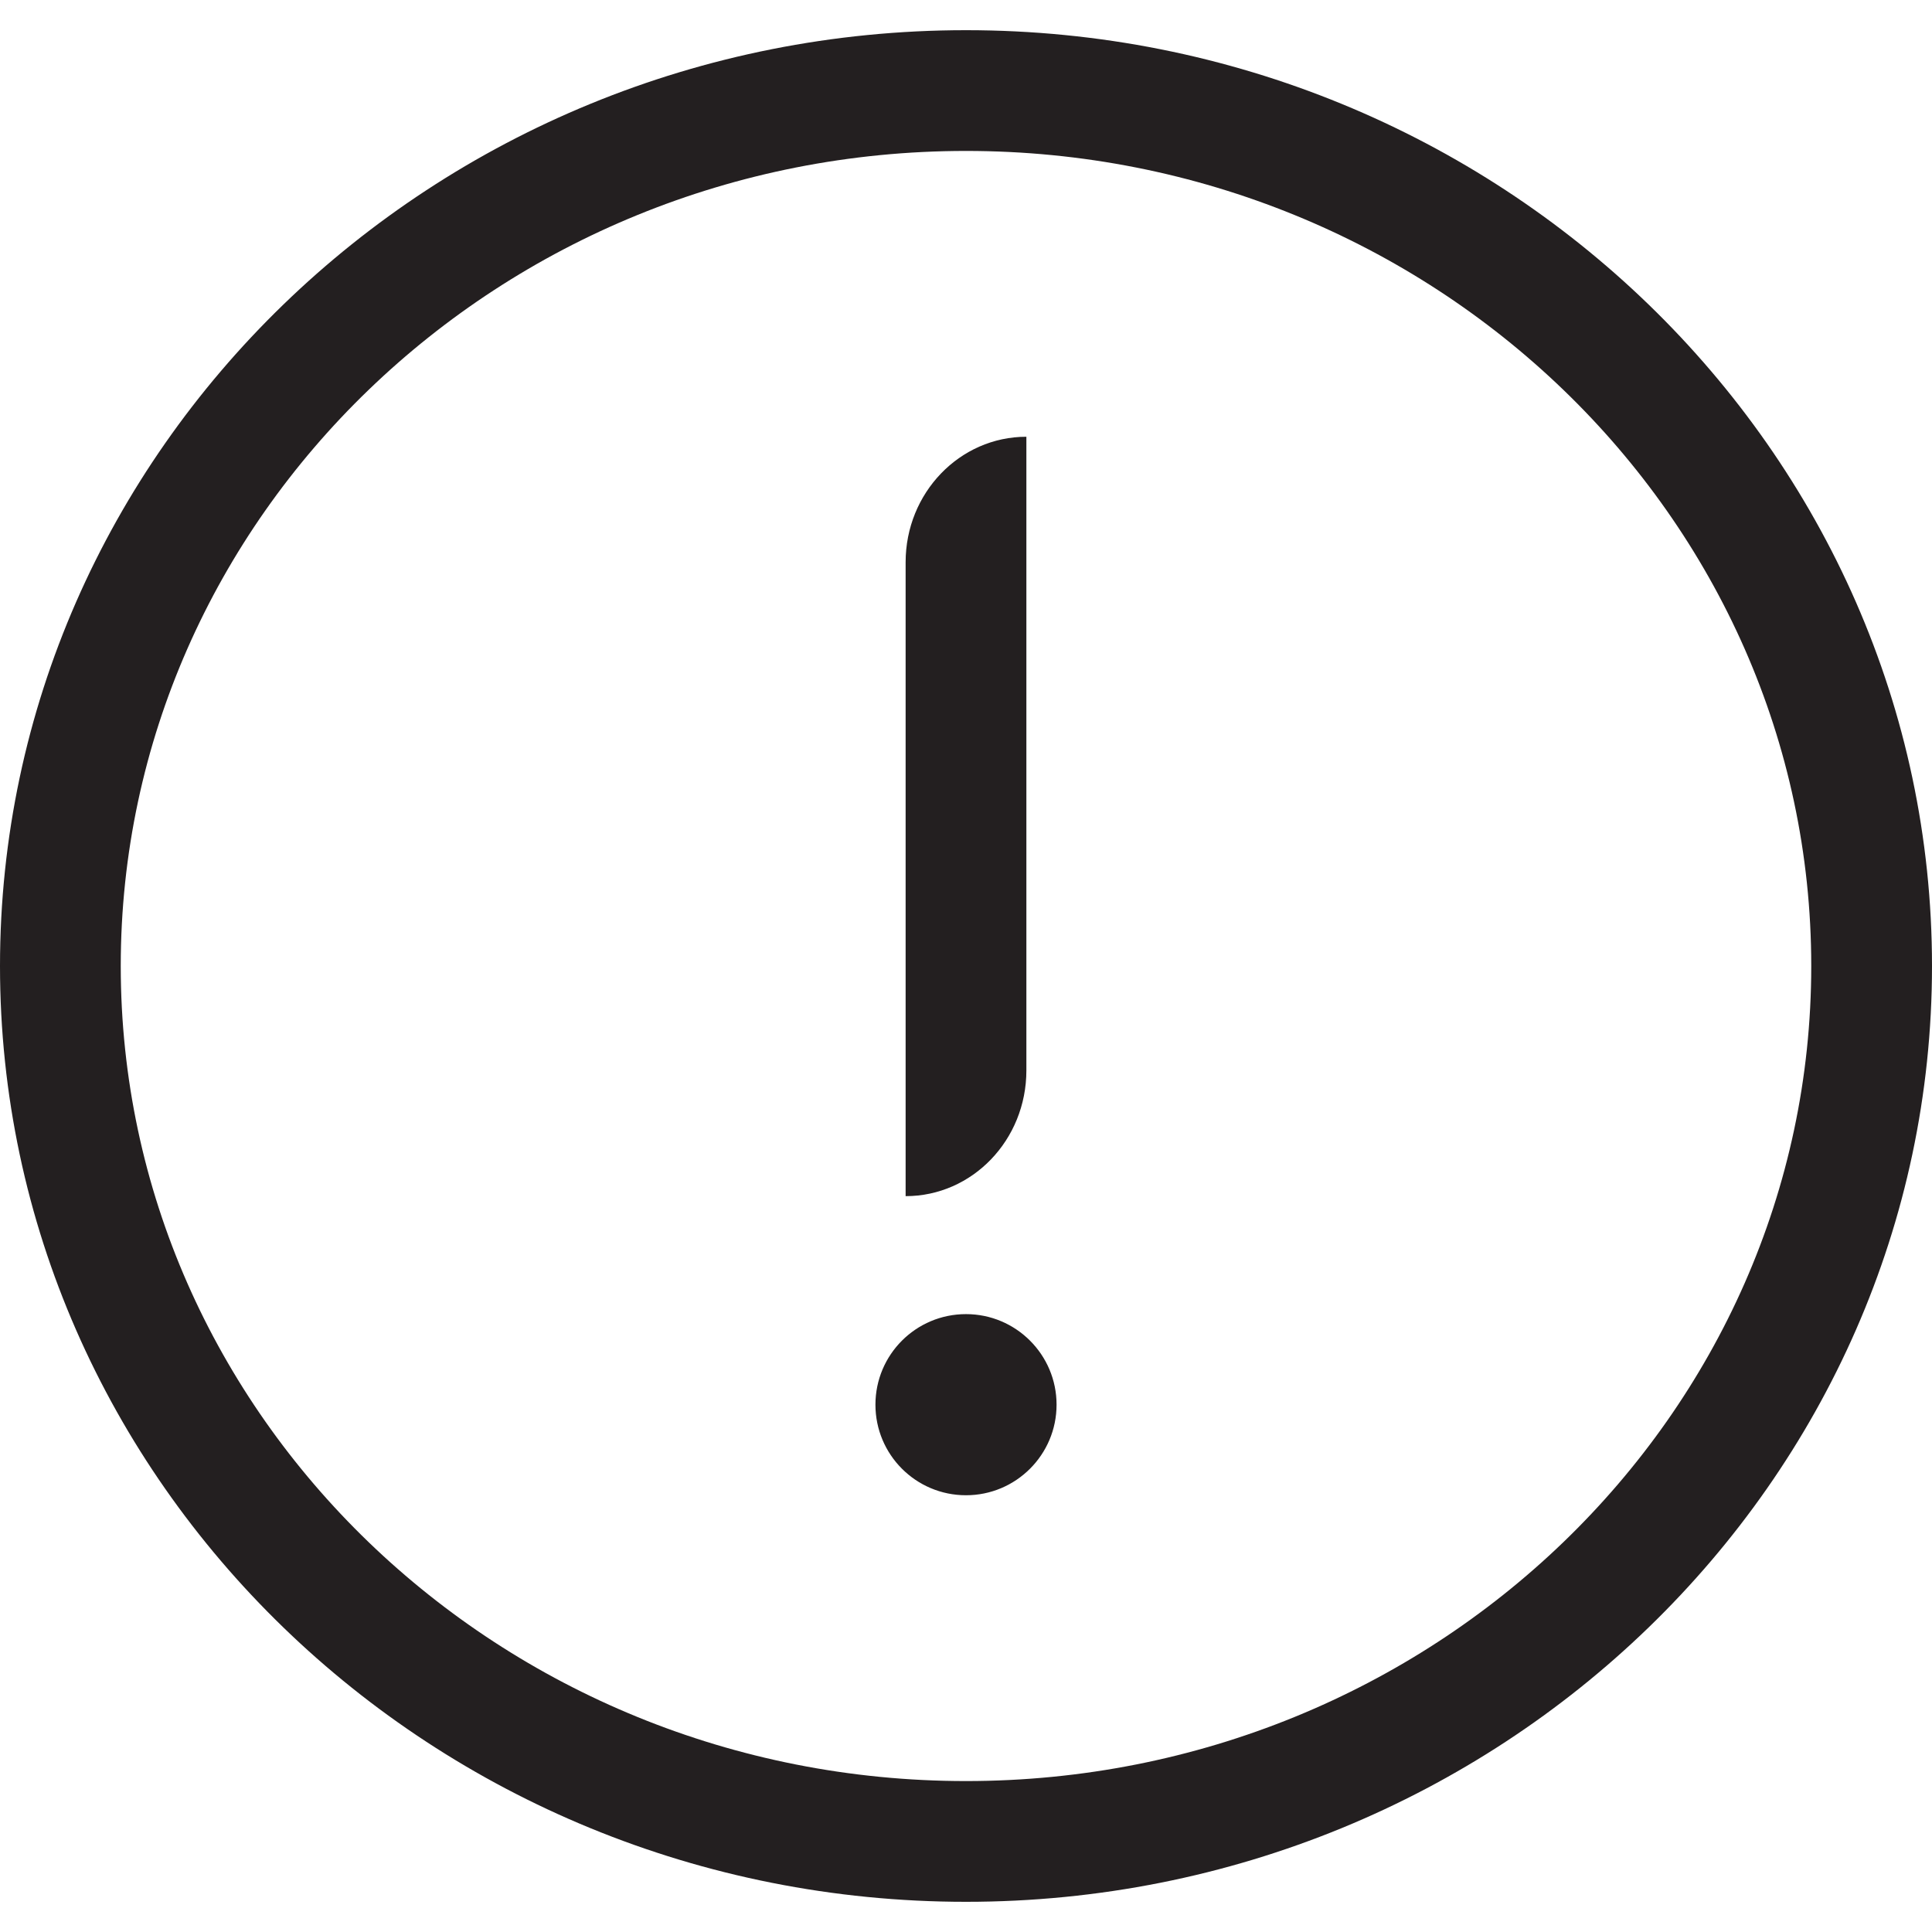
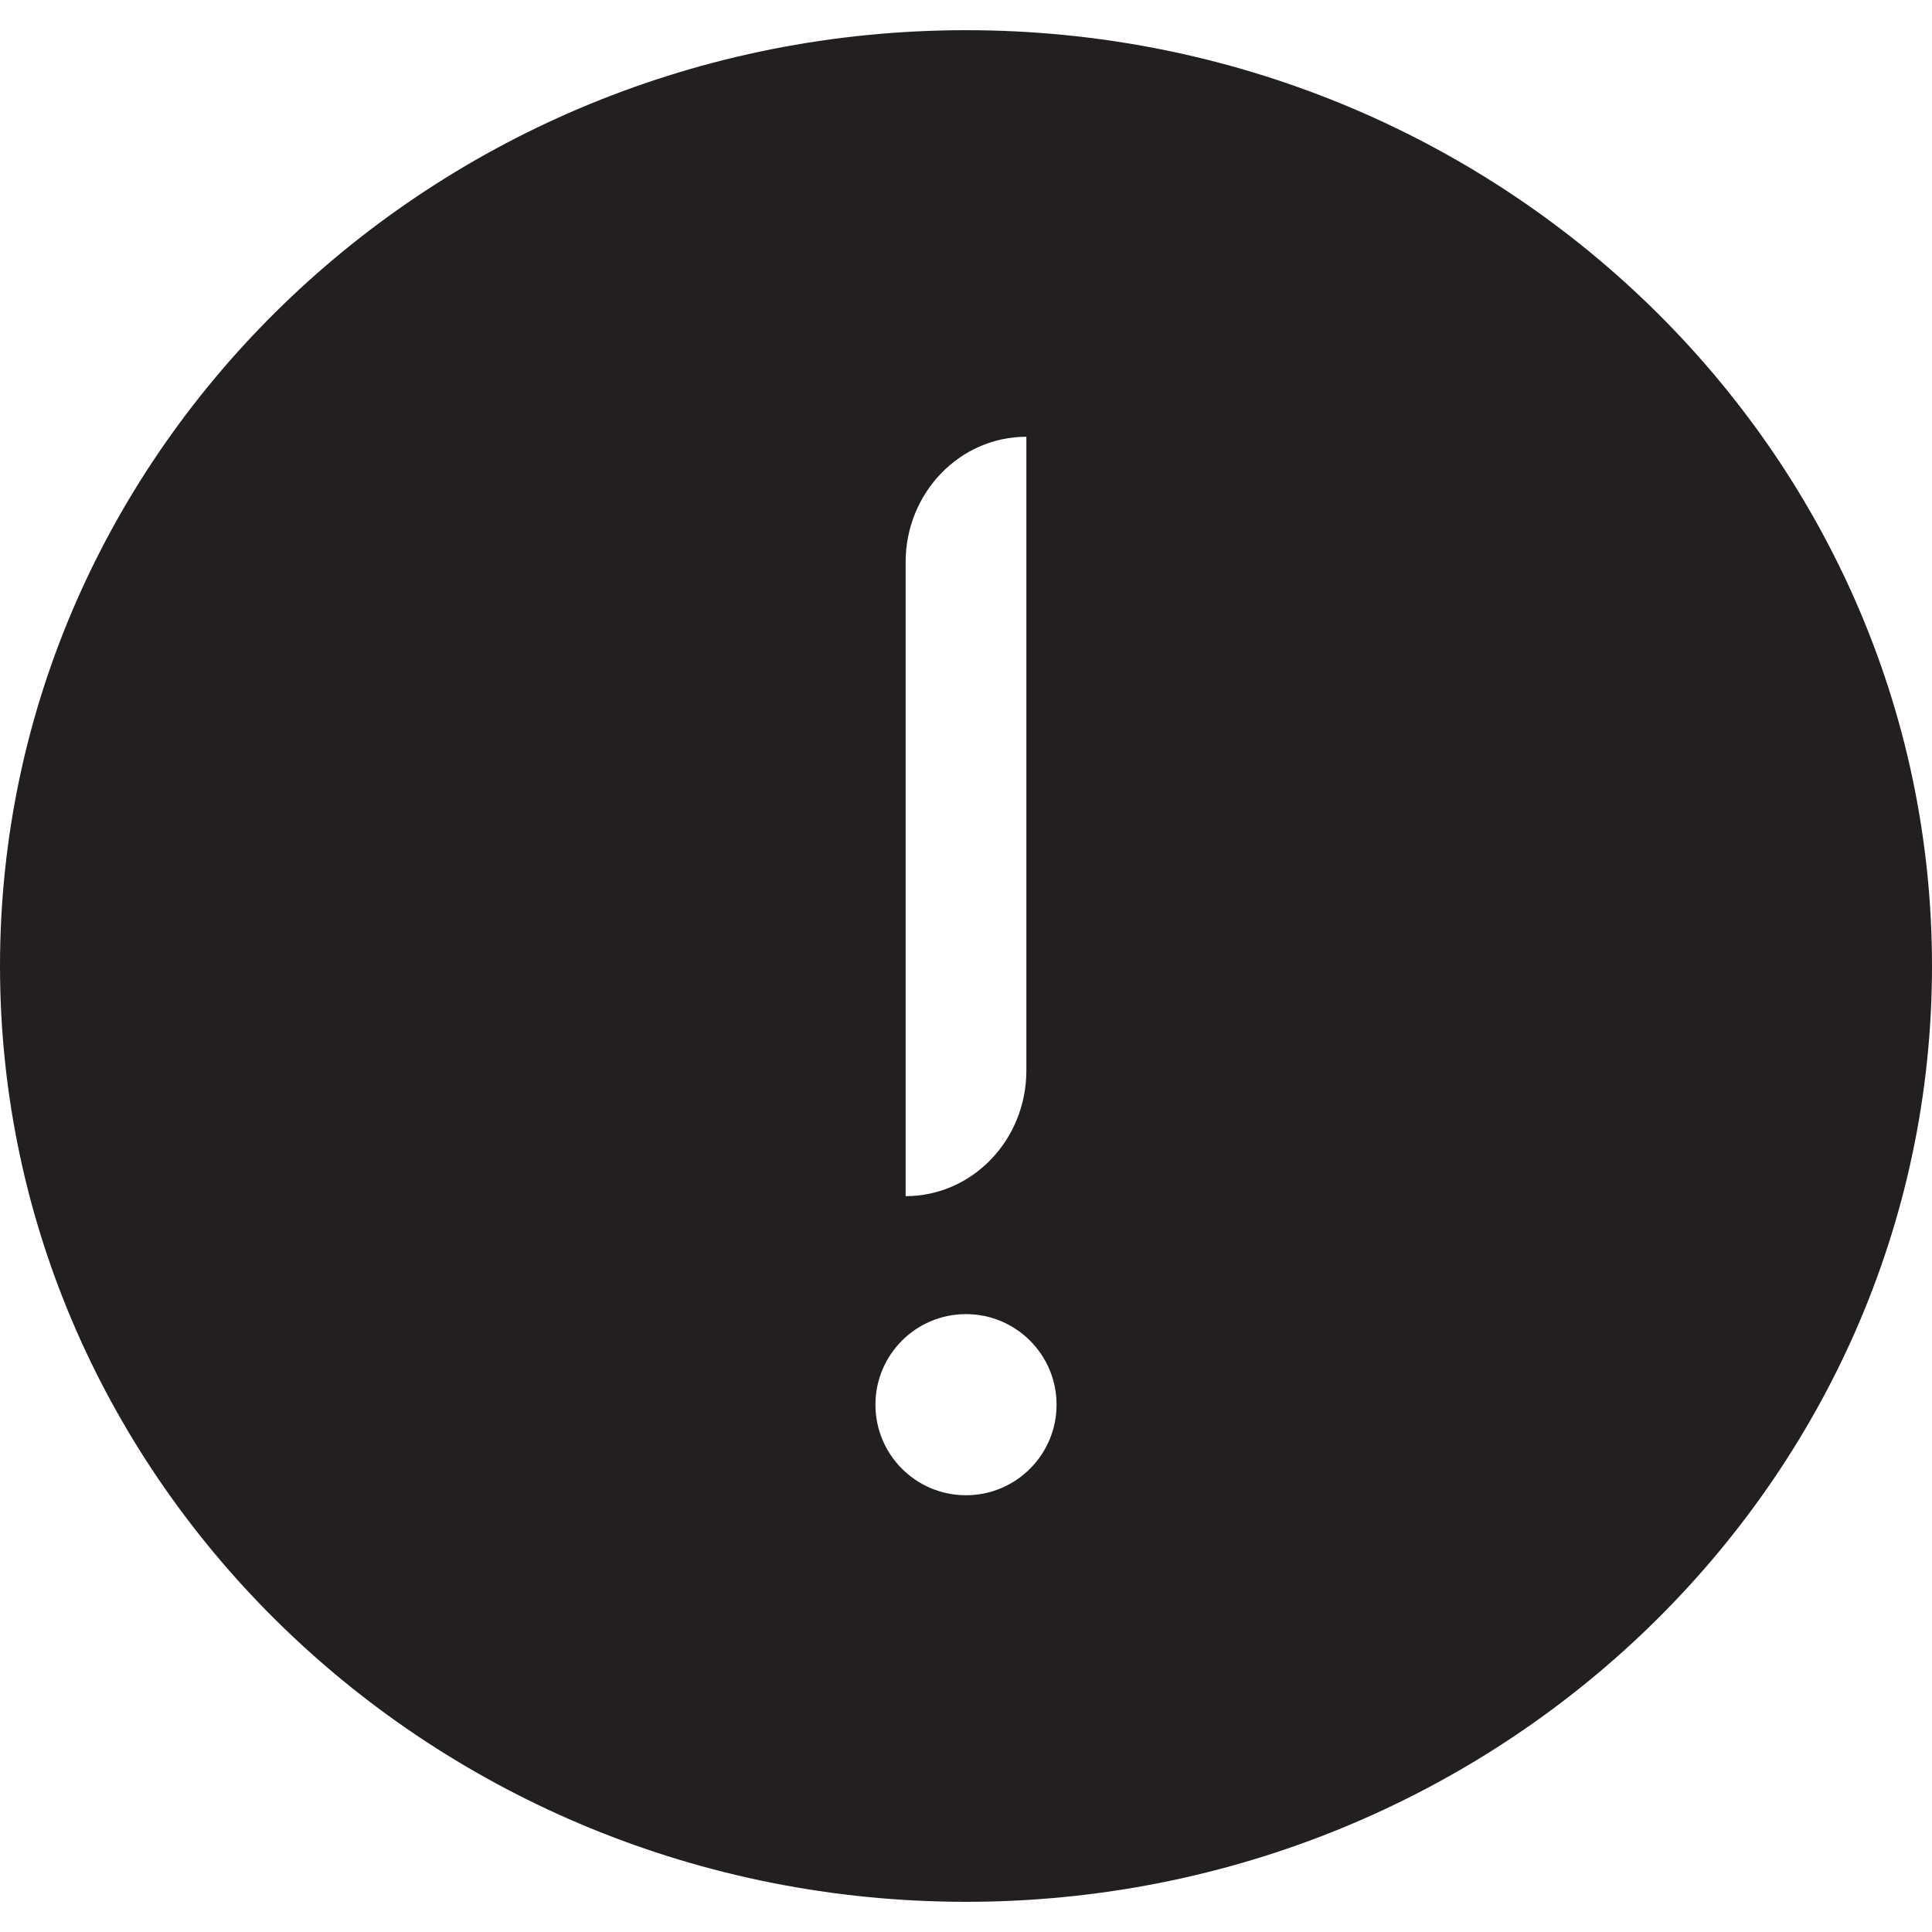
- <svg xmlns="http://www.w3.org/2000/svg" version="1.1" id="Layer" x="0px" y="0px" width="16px" height="16px" viewBox="0 0 16 16" style="enable-background:new 0 0 16 16;" xml:space="preserve">
-   <path style="fill:#231F20;" d="M8,0.25C3.589,0.25,0,3.728,0,8s3.589,7.75,8,7.75s8-3.478,8-7.75S12.411,0.25,8,0.25z M8,14.75  c-3.86,0-7-3.027-7-6.75s3.14-6.75,7-6.75S15,4.277,15,8S11.86,14.75,8,14.75z M8,12.383c-0.415,0-0.75-0.336-0.75-0.75  s0.335-0.75,0.75-0.75c0.414,0,0.75,0.336,0.75,0.75S8.414,12.383,8,12.383 M8.5,8.865c0,0.576-0.448,1.041-1,1.041v-5.25  c0-0.574,0.448-1.039,1-1.039V8.865" />
+ <svg xmlns="http://www.w3.org/2000/svg" version="1.1" id="Layer" x="0px" y="0px" width="16px" height="16px" viewBox="0 0 16 16" enable-background="new 0 0 16 16" xml:space="preserve">
+   <path fill="#231F20" d="M8,0.25C3.589,0.25,0,3.726,0,8s3.589,7.75,8,7.75s8-3.476,8-7.75S12.411,0.25,8,0.25z M7.5,4.656  c0-0.574,0.448-1.039,1-1.039v5.248c0,0.576-0.448,1.041-1,1.041V4.656z M8,12.383c-0.415,0-0.75-0.336-0.75-0.75  s0.335-0.75,0.75-0.75c0.414,0,0.75,0.336,0.75,0.75S8.414,12.383,8,12.383z" />
</svg>
